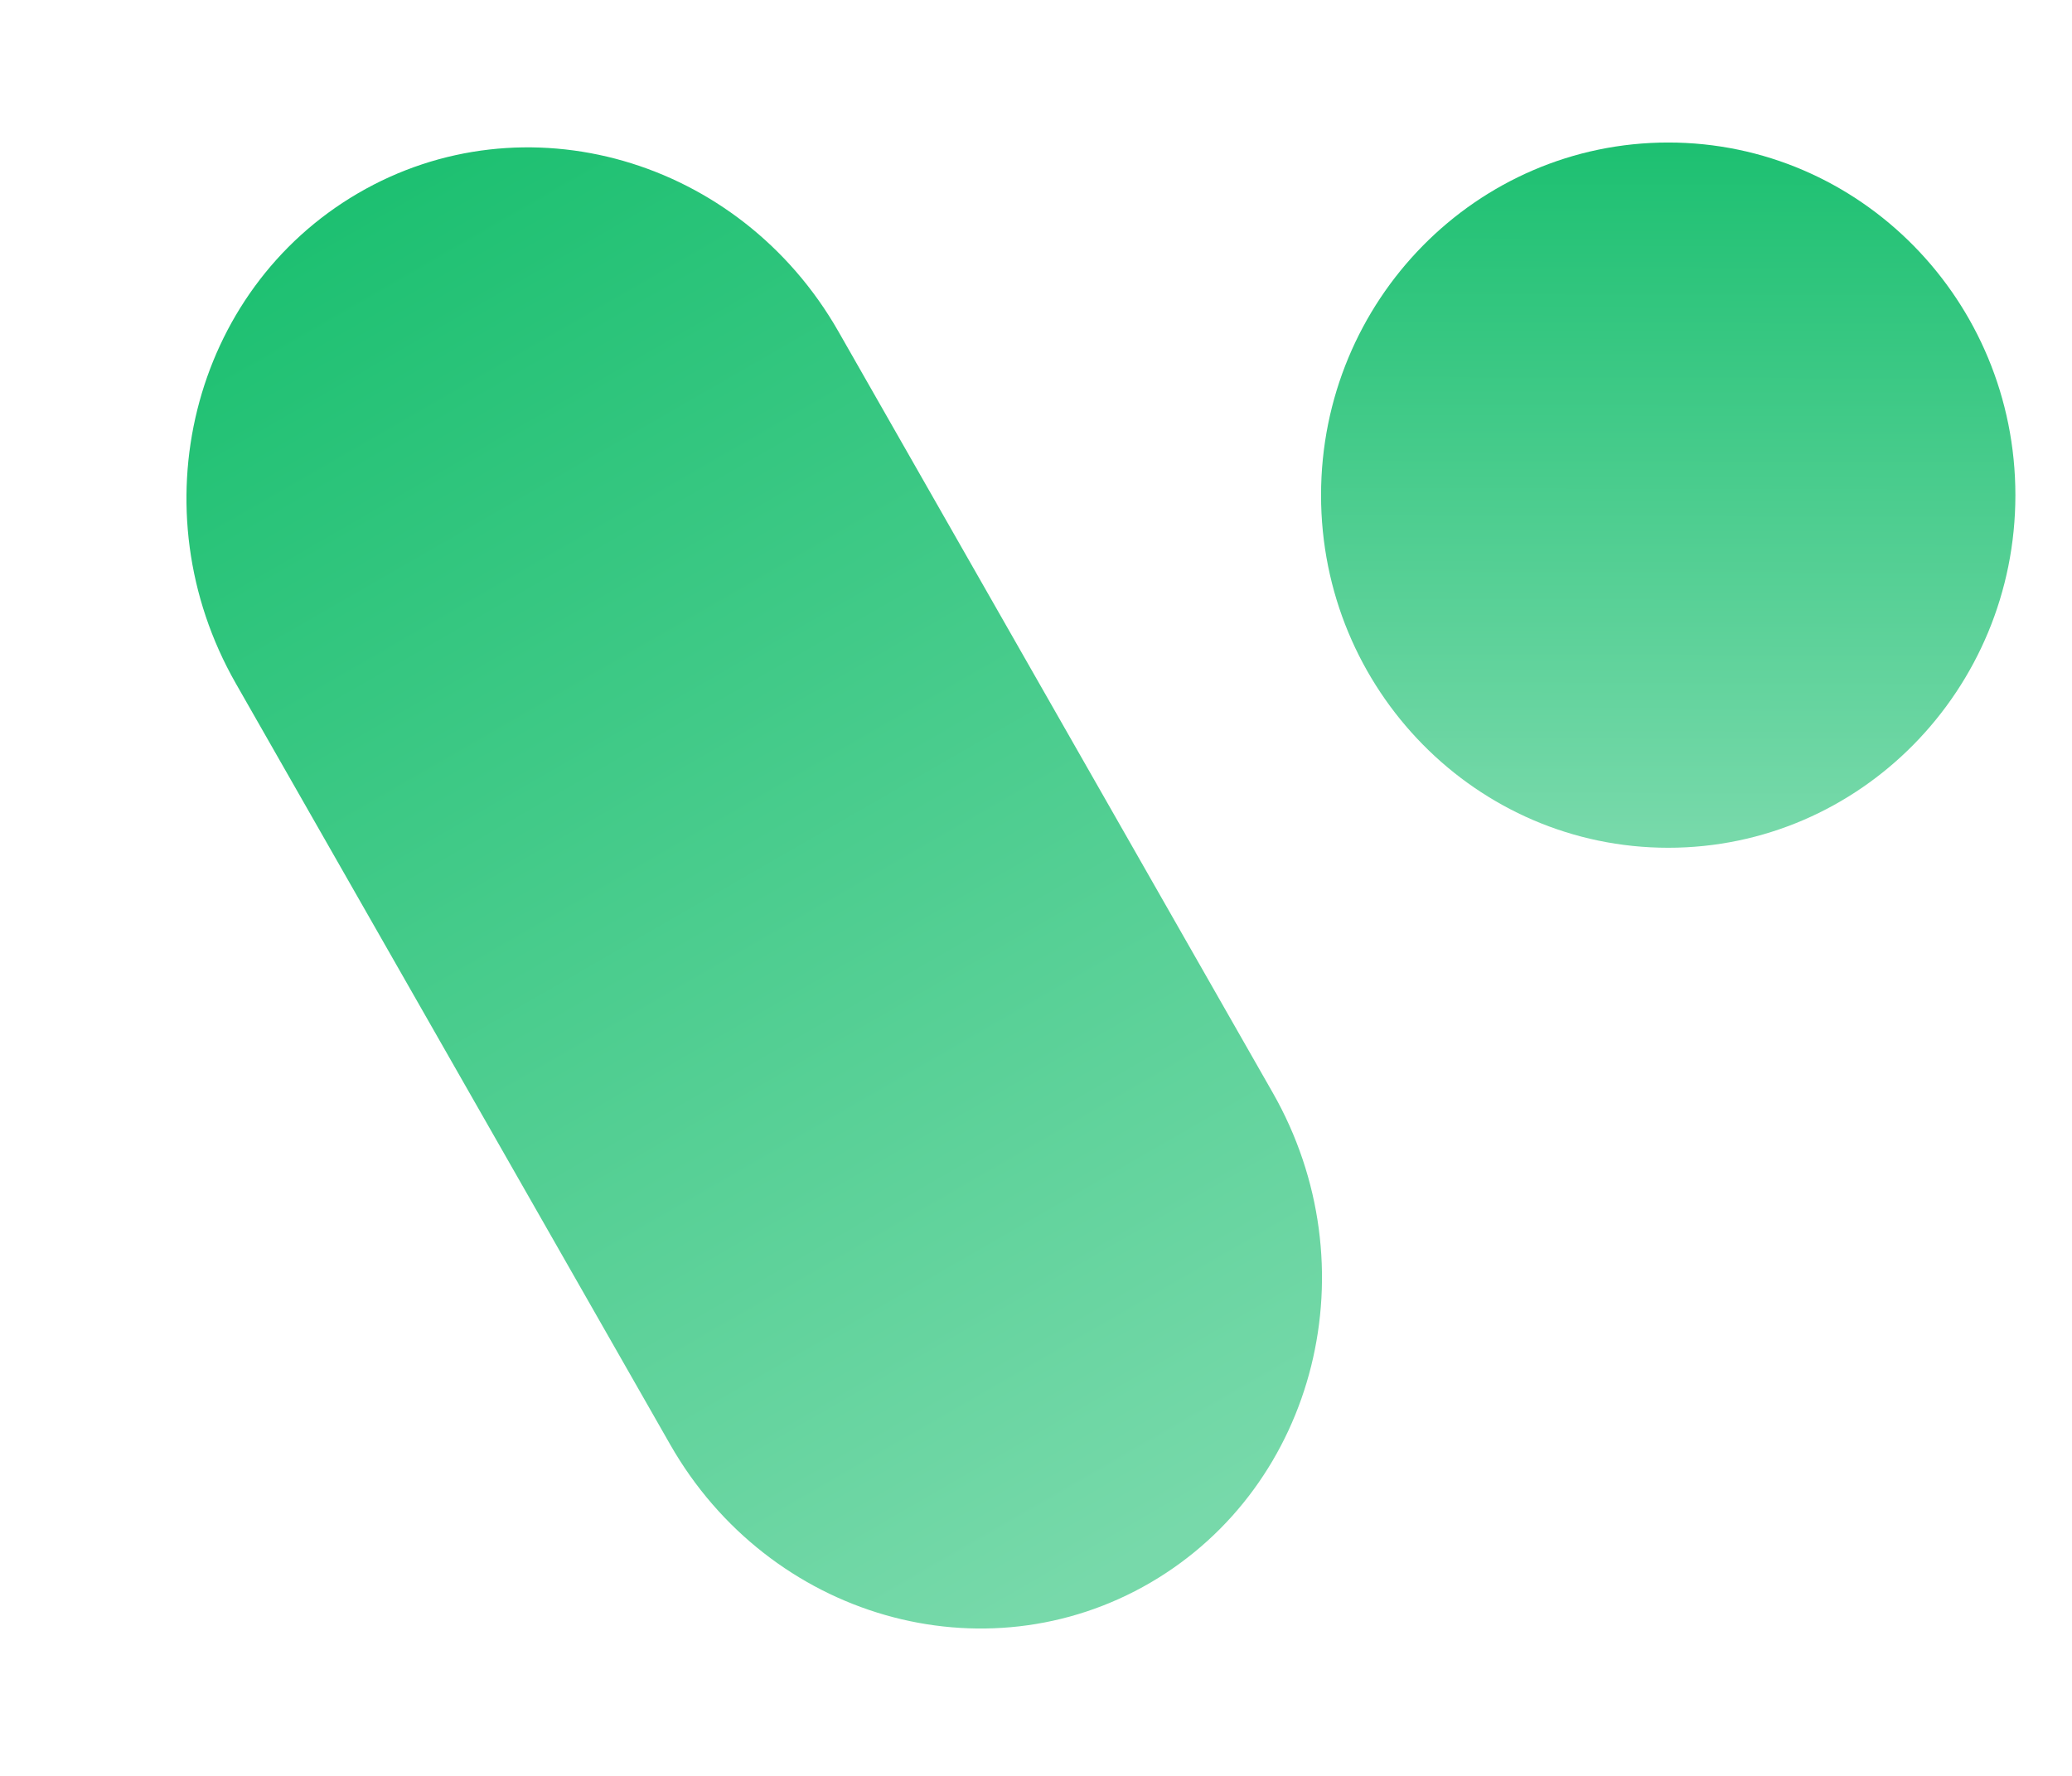
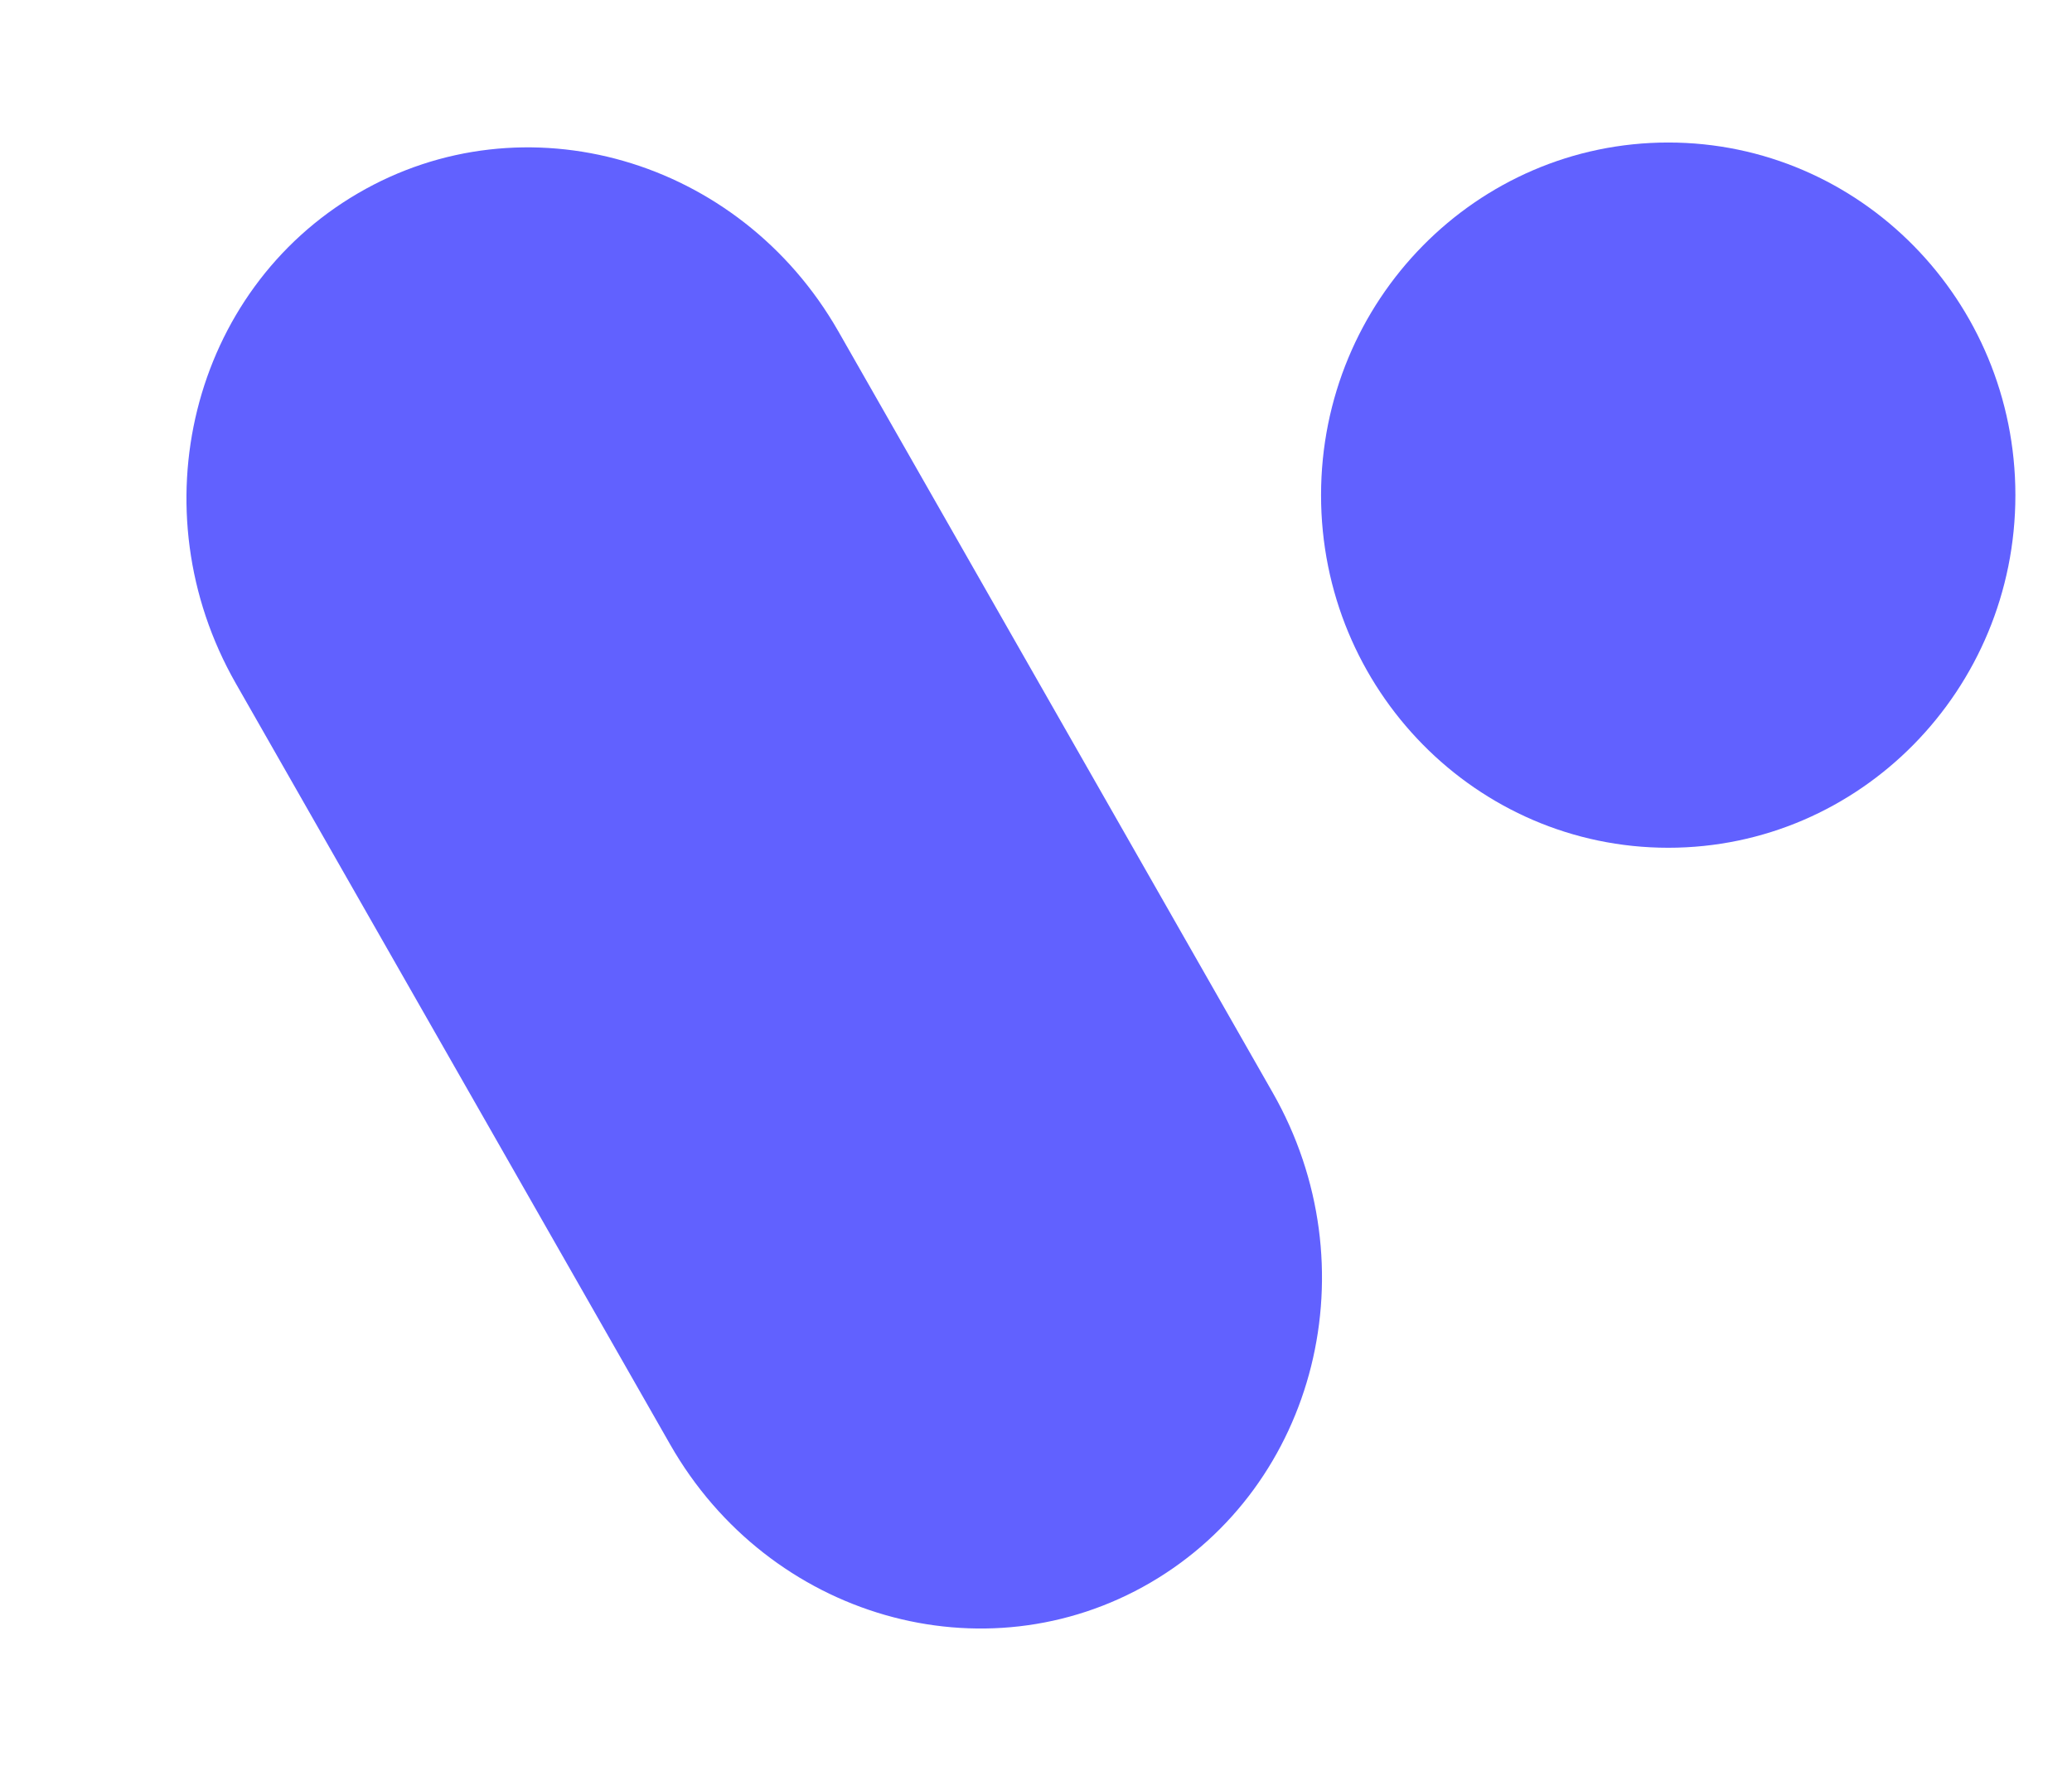
<svg xmlns="http://www.w3.org/2000/svg" width="28" height="24" viewBox="0 0 28 24" fill="none">
  <path d="M3.186 9.235C1.849 6.891 2.587 3.927 4.836 2.613C7.084 1.3 9.991 2.135 11.329 4.478L17.198 14.765C18.536 17.109 17.797 20.073 15.549 21.387C13.3 22.7 10.393 21.865 9.056 19.521L3.186 9.235Z" fill="url(#paint0_linear_2290_2172)" />
  <path d="M27.235 6.692C27.235 9.323 25.134 11.457 22.544 11.457C19.953 11.457 17.852 9.323 17.852 6.692C17.852 4.06 19.953 1.926 22.544 1.926C25.134 1.926 27.235 4.06 27.235 6.692Z" fill="url(#paint1_linear_2290_2172)" />
  <defs>
    <linearGradient id="paint0_linear_2290_2172" x1="4.836" y1="2.613" x2="15.441" y2="21.002" gradientUnits="userSpaceOnUse">
-       <stop stop-color="#1DC071" />
-       <stop offset="1" stop-color="#77D9AA" />
+       <stop stop-color="#6161FF" />
+       <stop offset="1" stop-color="#6161FF" />
    </linearGradient>
    <linearGradient id="paint1_linear_2290_2172" x1="22.544" y1="1.926" x2="22.52" y2="11.286" gradientUnits="userSpaceOnUse">
-       <stop stop-color="#1DC071" />
-       <stop offset="1" stop-color="#77D9AA" />
+       <stop stop-color="#6161FF" />
+       <stop offset="1" stop-color="#6161FF" />
    </linearGradient>
  </defs>
</svg>
